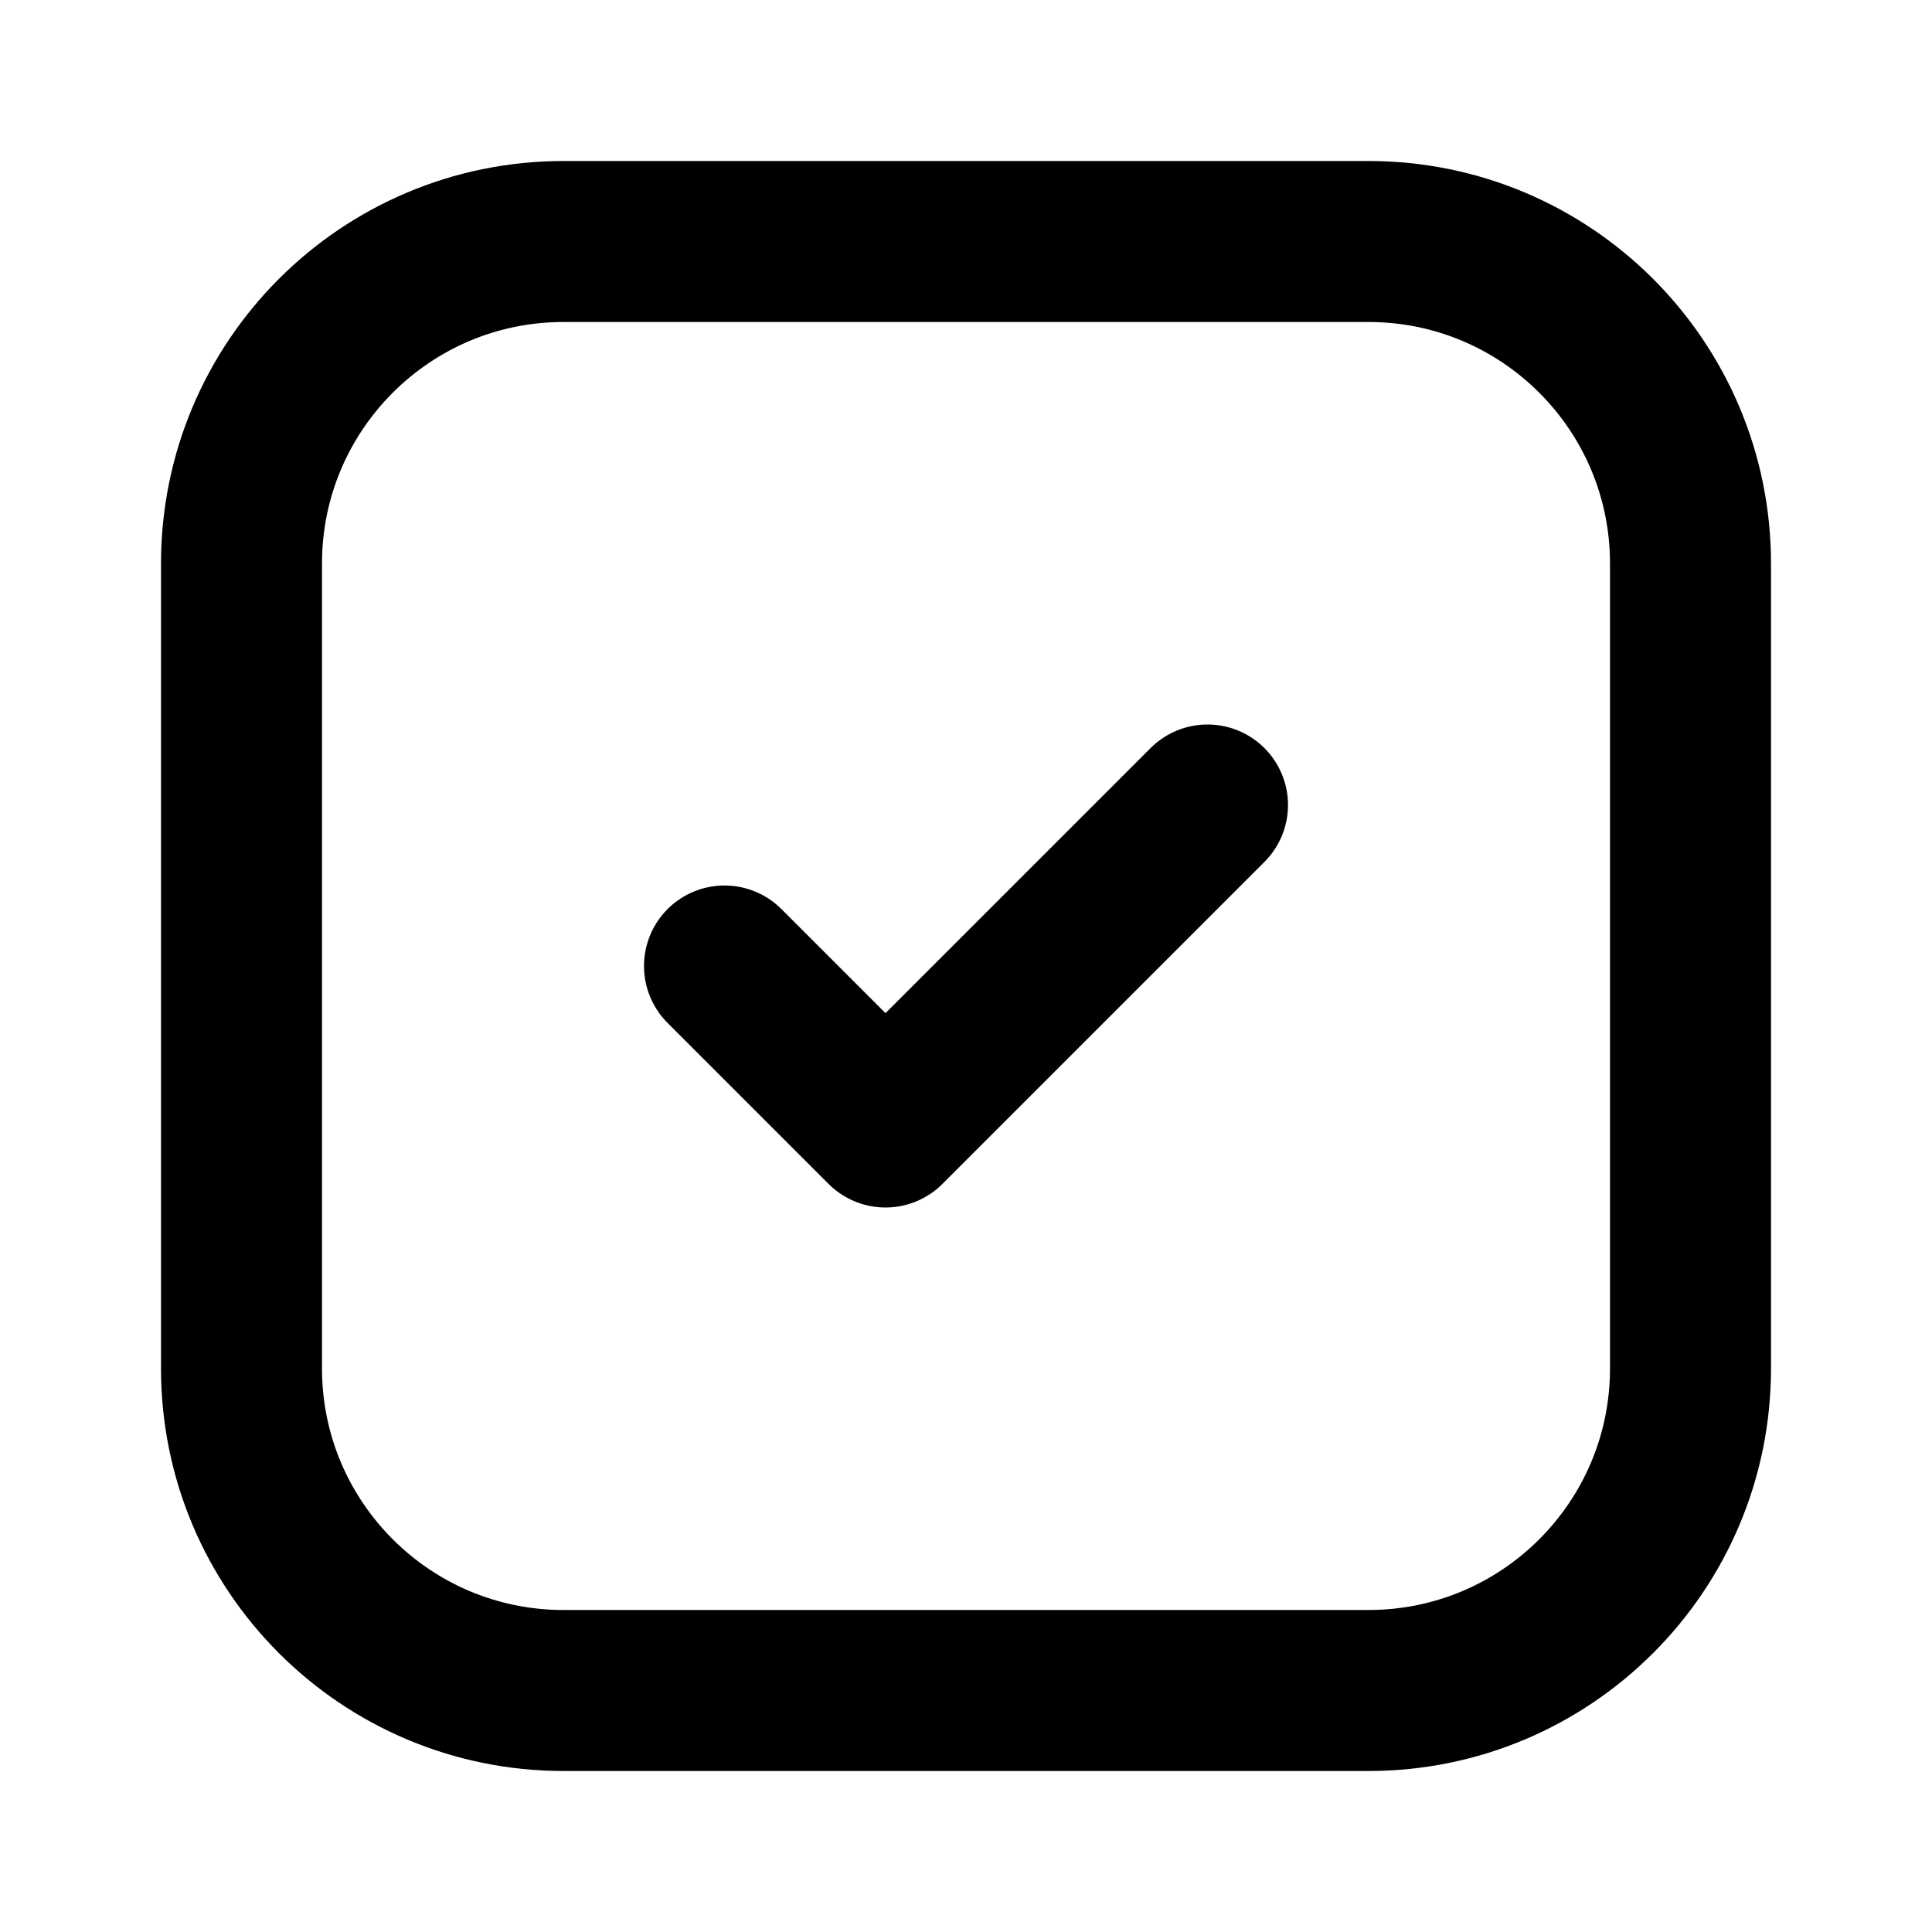
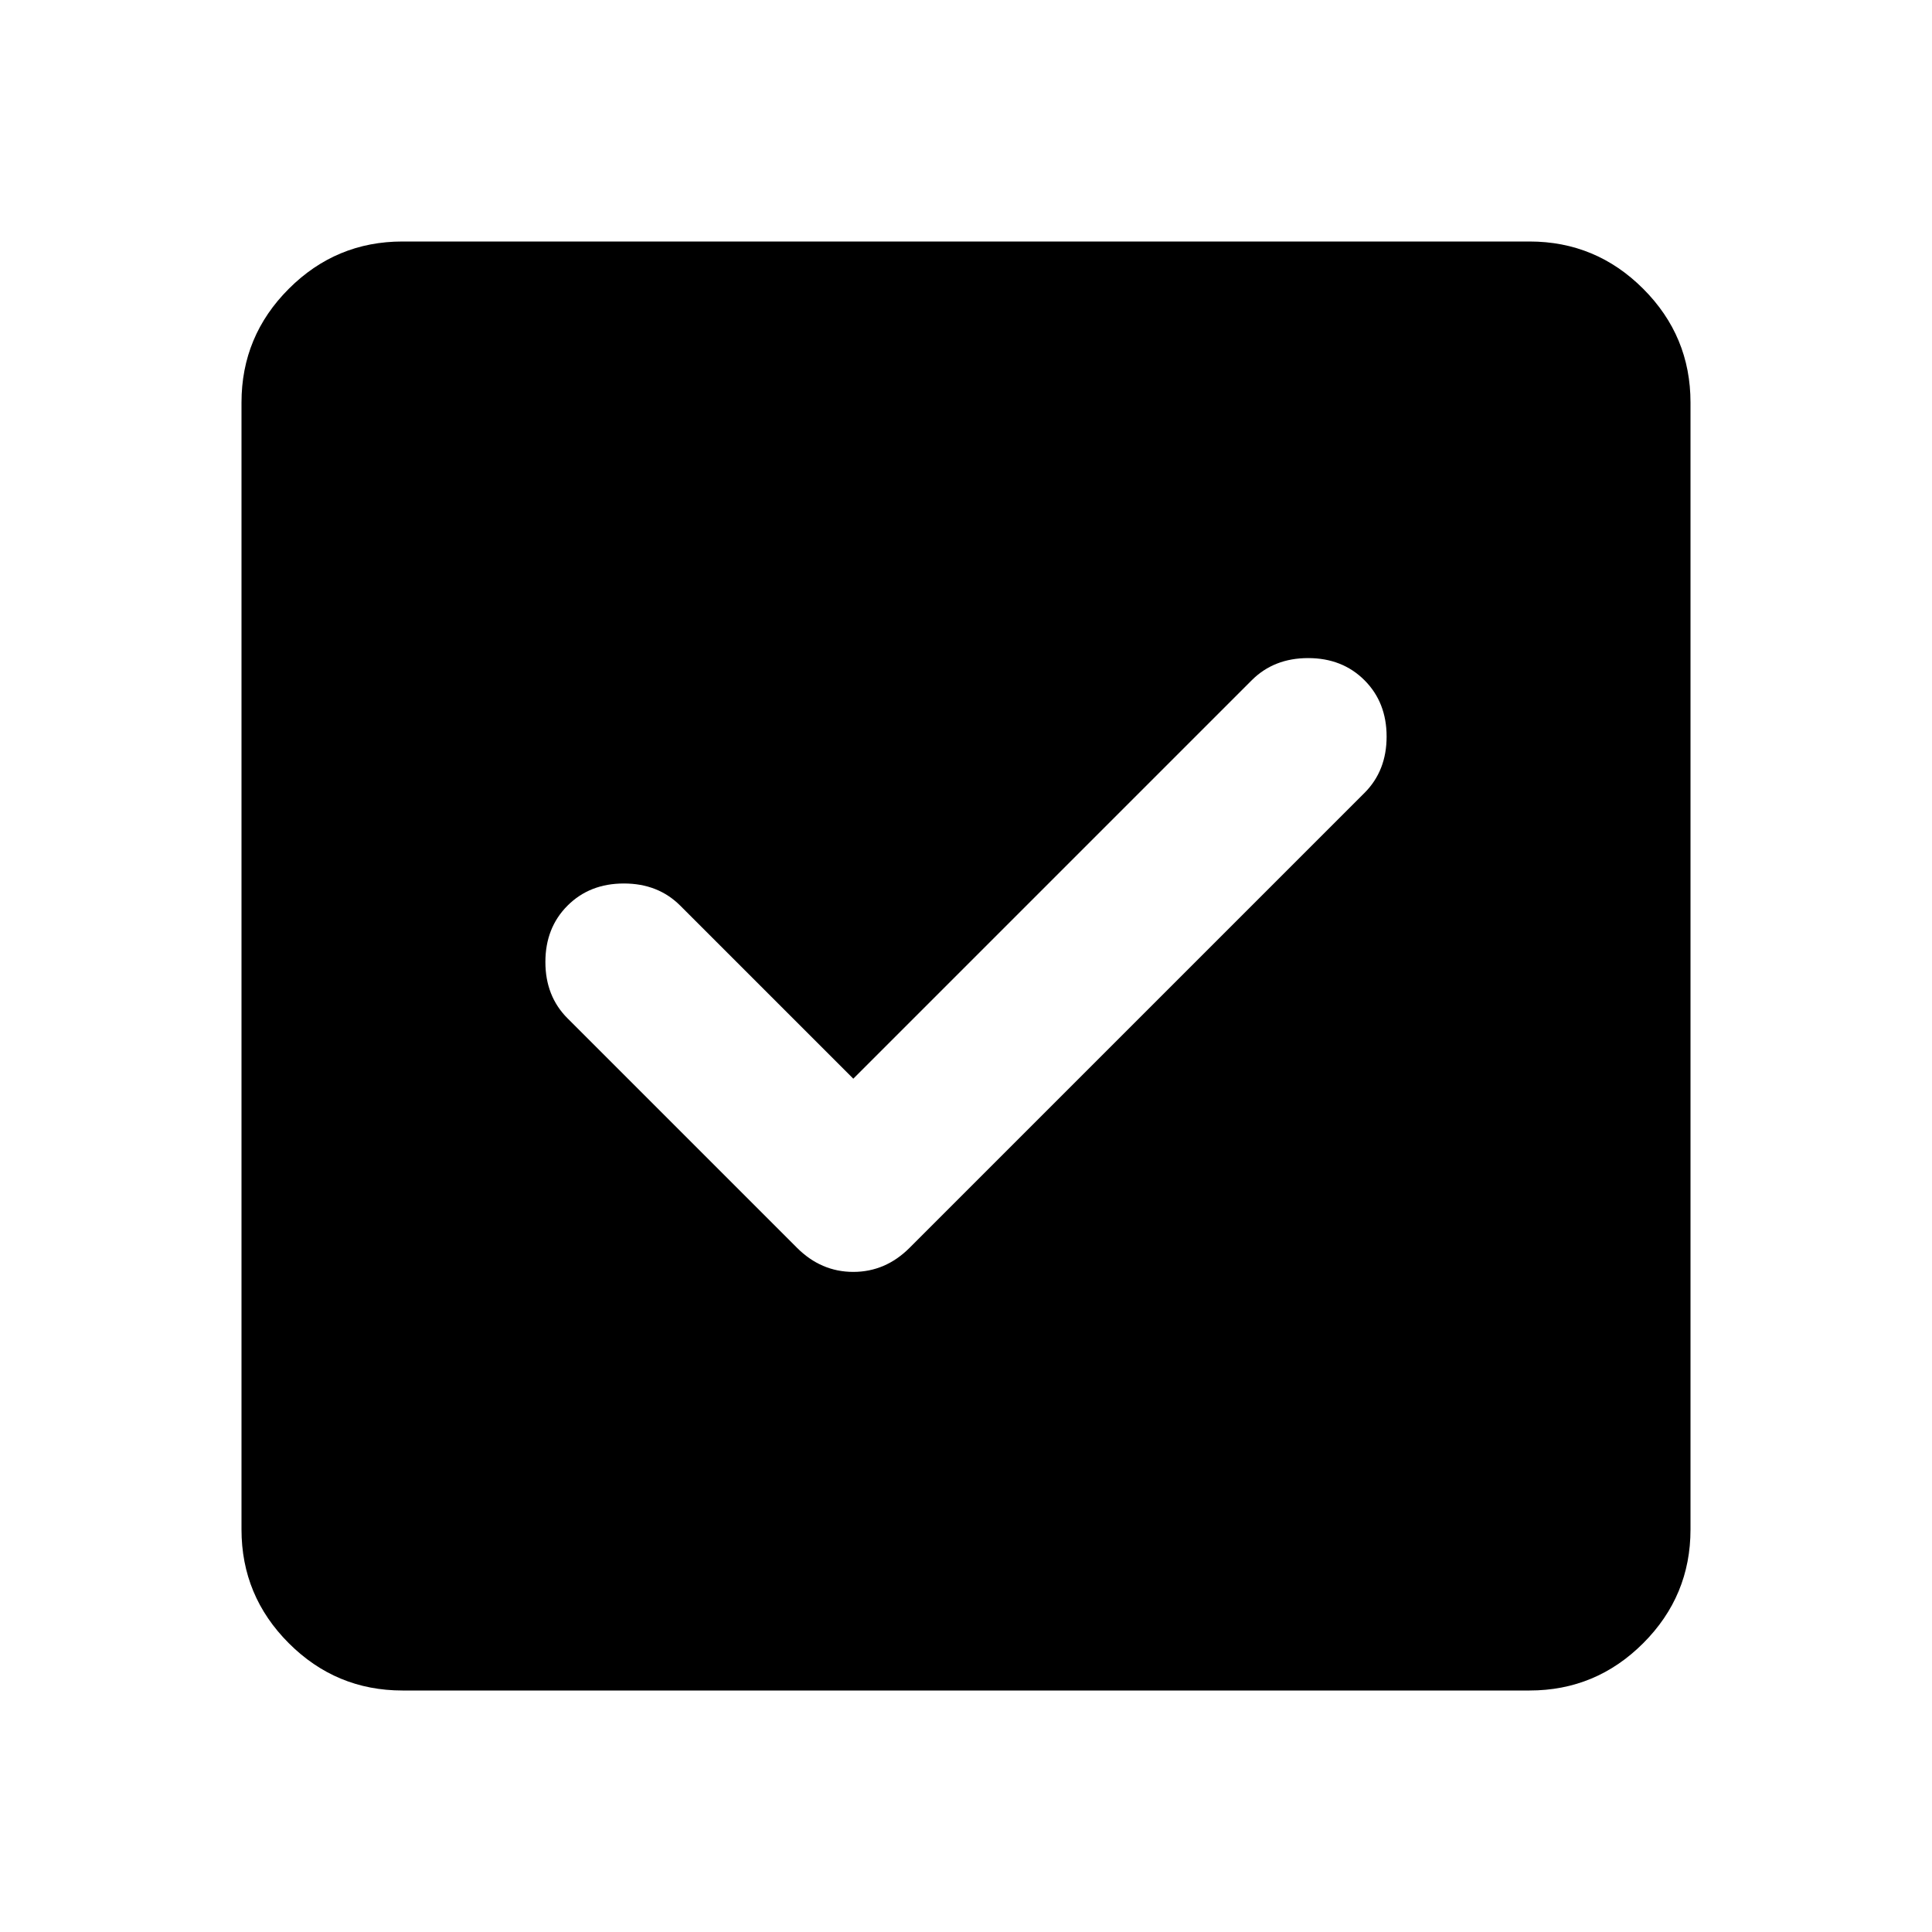
- <svg xmlns="http://www.w3.org/2000/svg" width="24" height="24" viewBox="0 0 24 24" fill="none" stroke="black" stroke-width="2" stroke-linecap="round" stroke-linejoin="round">
-   <rect width="18" height="18" x="3" y="3" rx="4" />
-   <path d="m9 12 2 2 4-4" />
+ <svg xmlns="http://www.w3.org/2000/svg" height="24" viewBox="0 -960 960 960" width="24">
+   <path d="m424-424-86-86q-11-11-28-11t-28 11q-11 11-11 28t11 28l114 114q12 12 28 12t28-12l226-226q11-11 11-28t-11-28q-11-11-28-11t-28 11L424-424ZM200-120q-33 0-56.5-23.5T120-200v-560q0-33 23.5-56.5T200-840h560q33 0 56.5 23.5T840-760v560q0 33-23.5 56.5T760-120H200Z" />
</svg>
